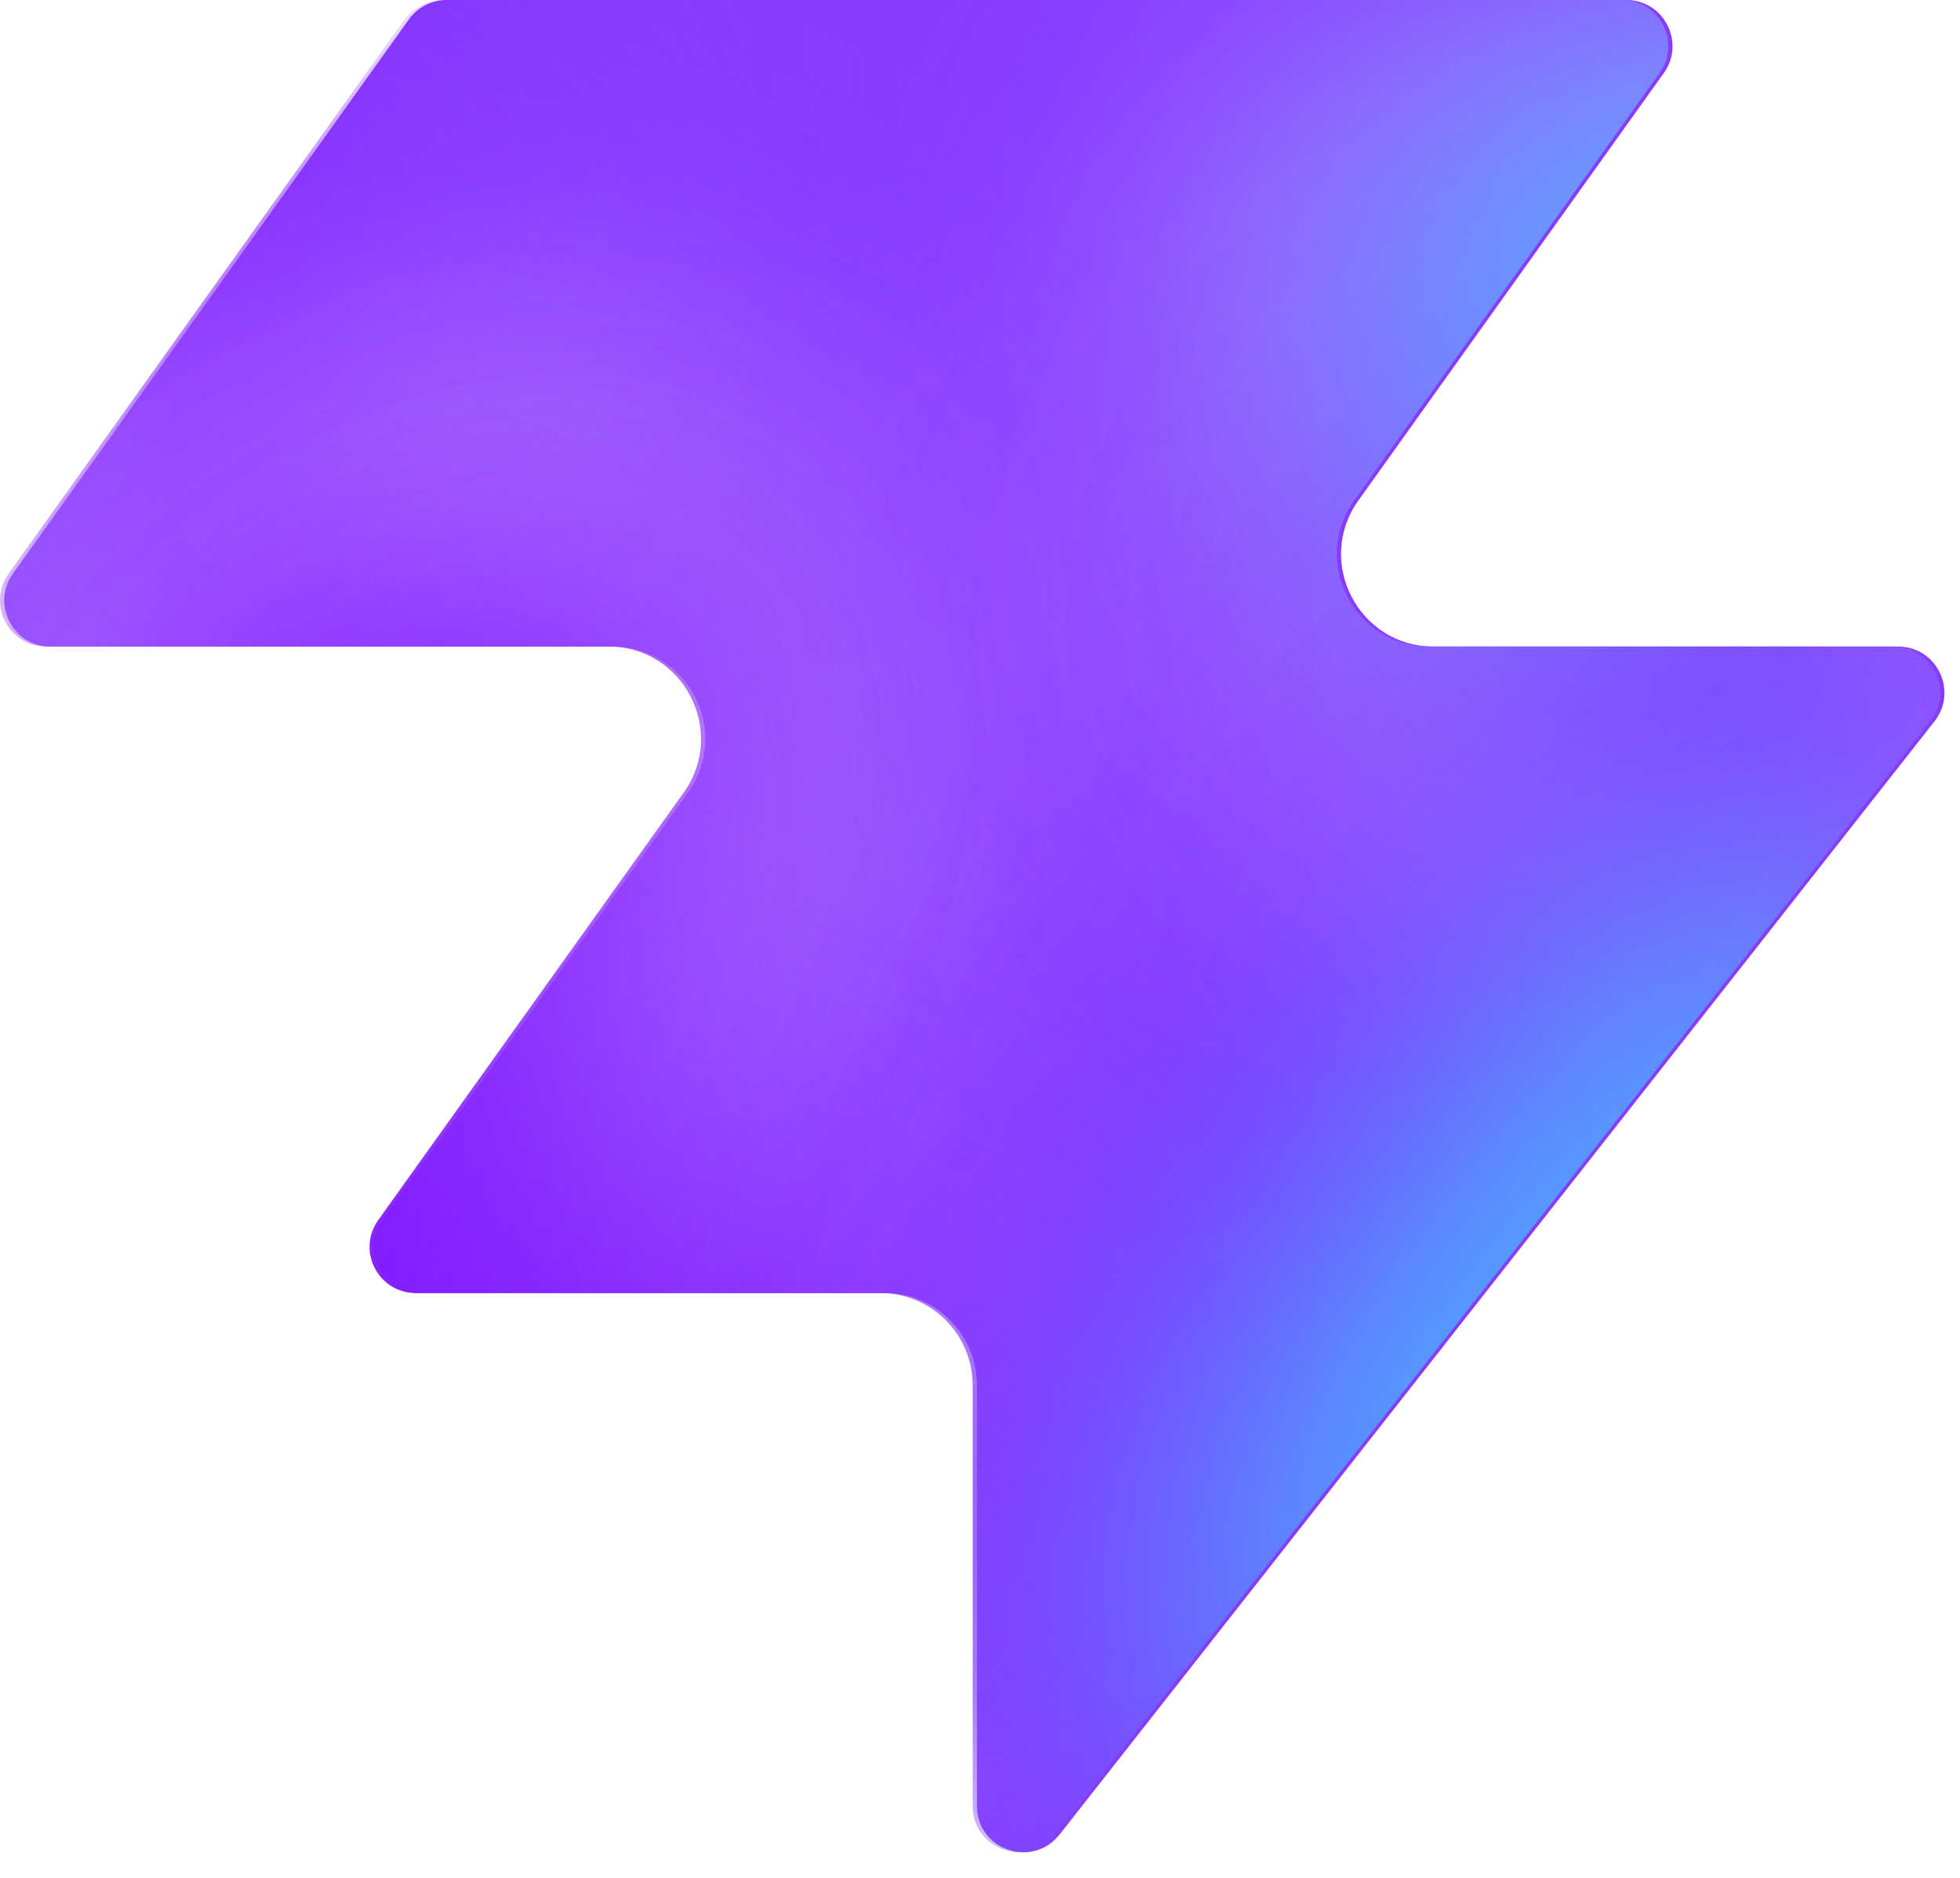
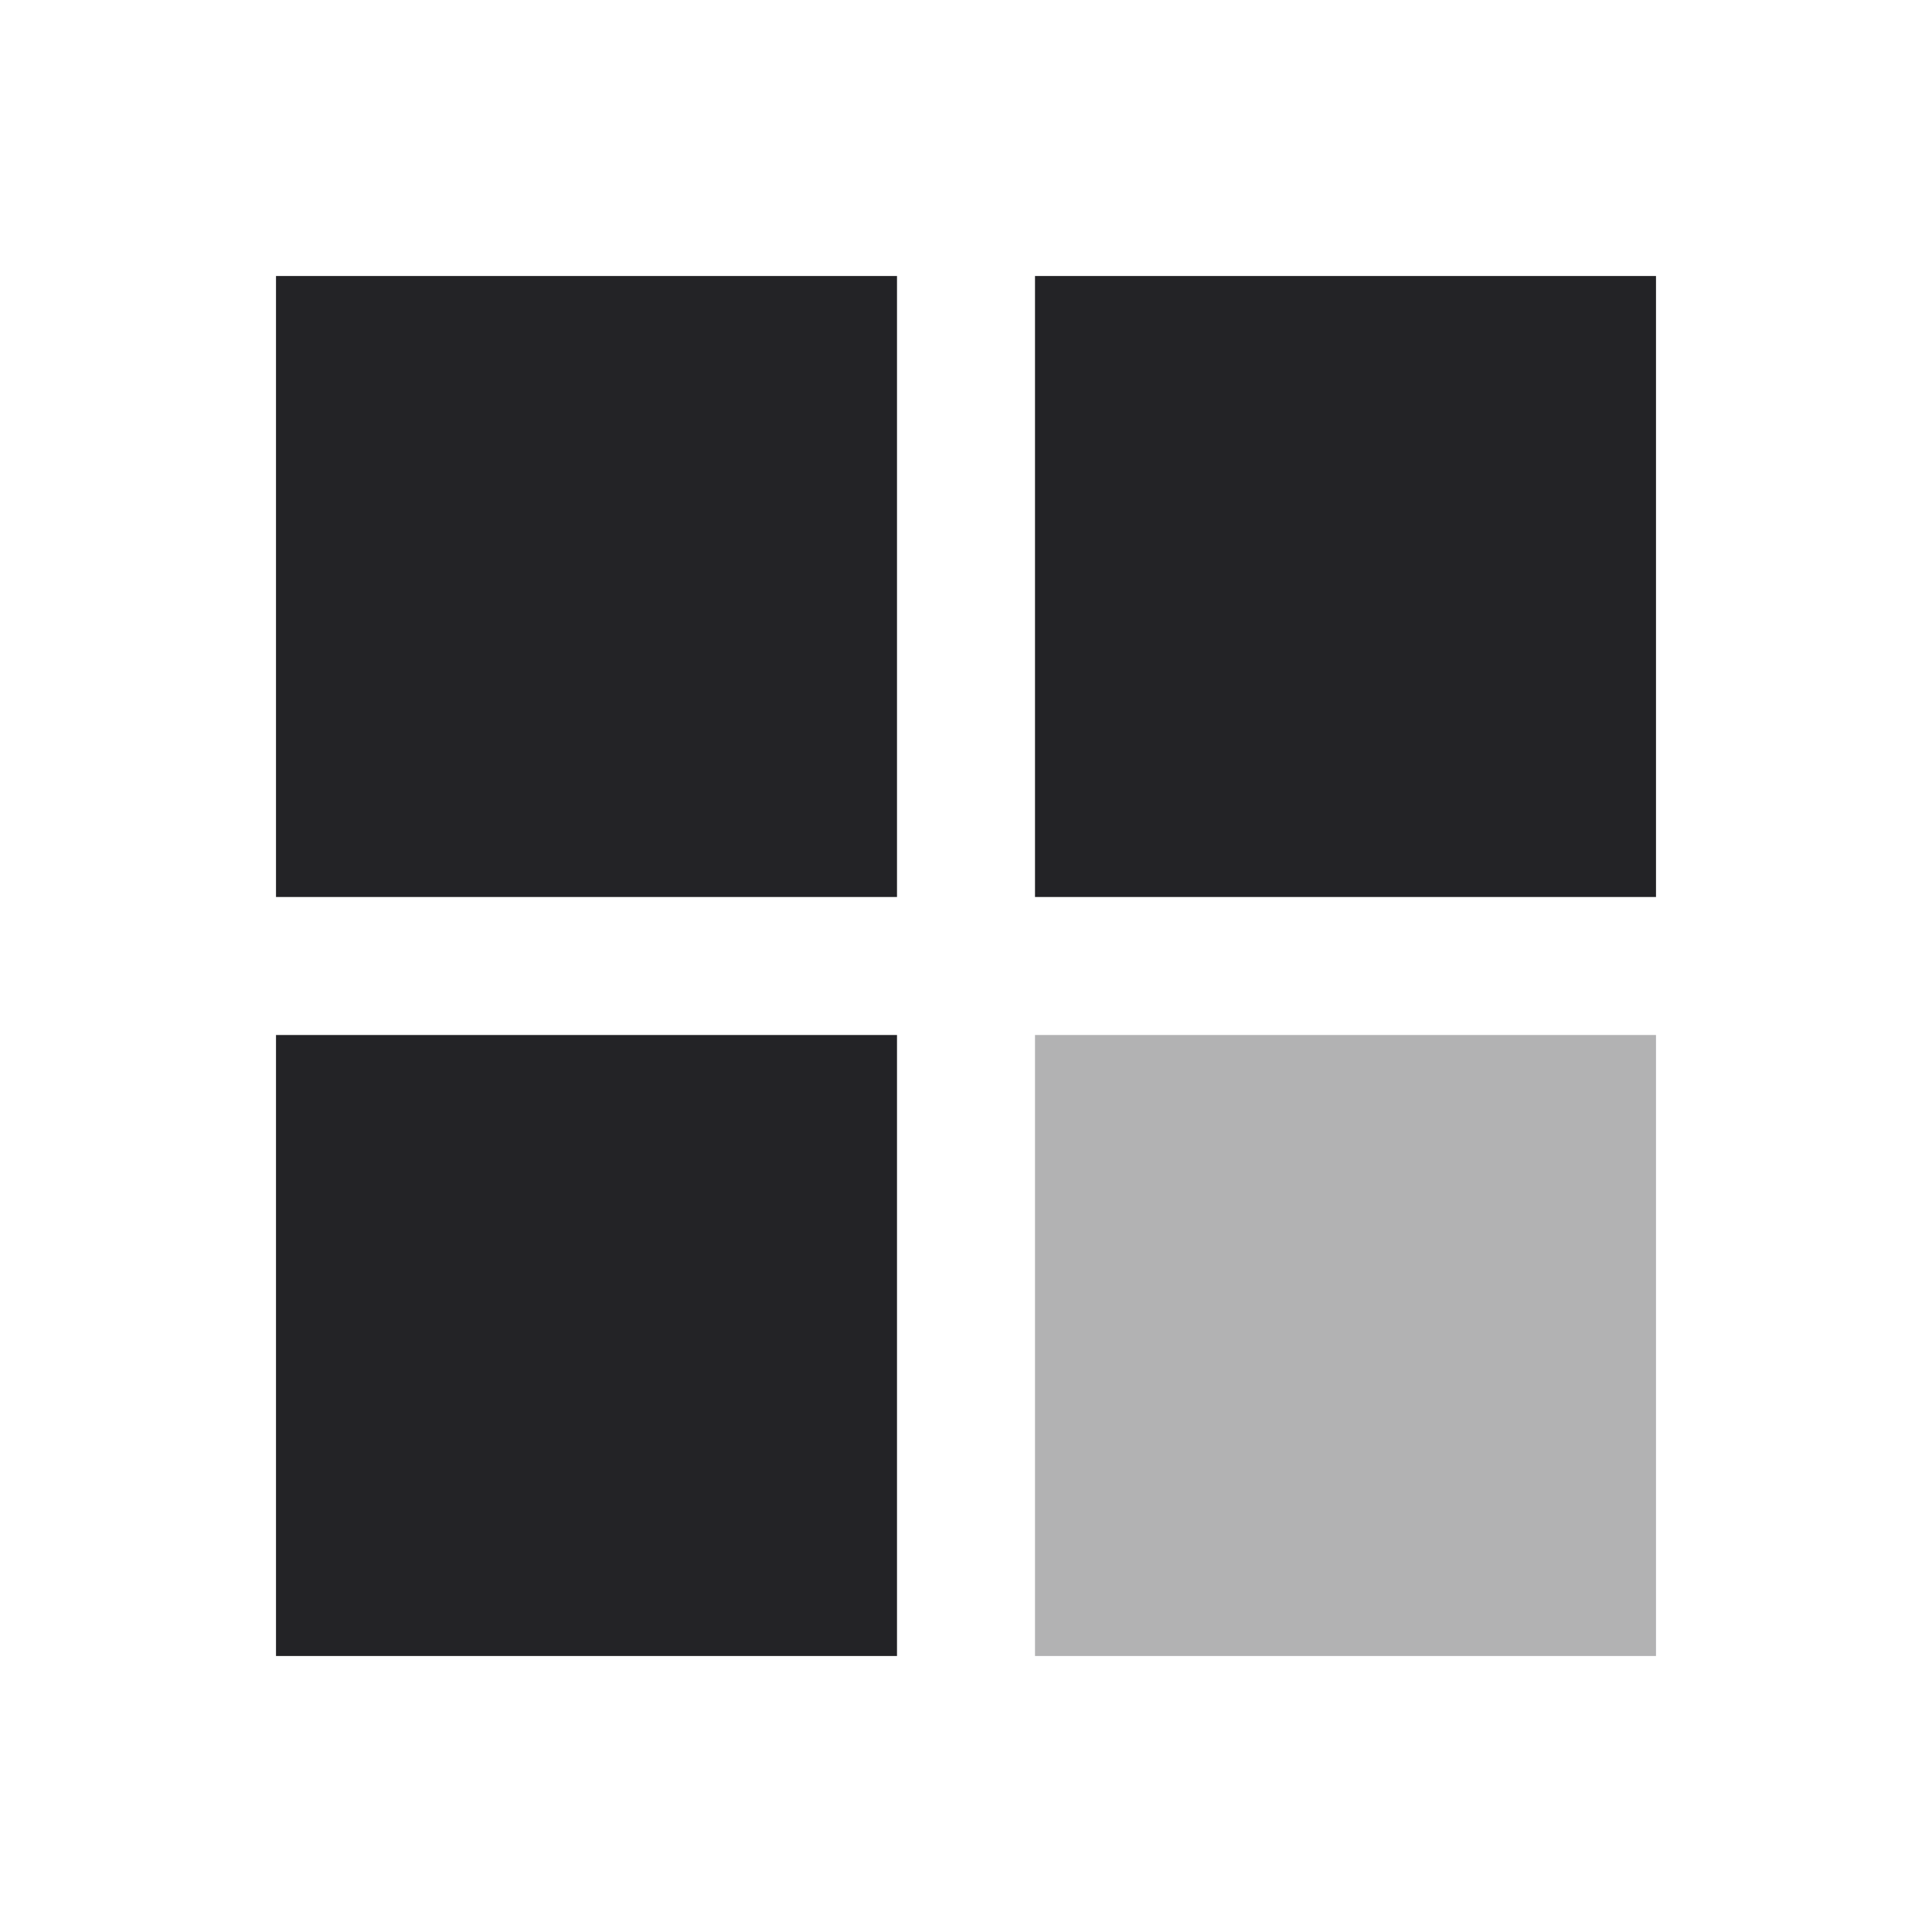
- <svg xmlns="http://www.w3.org/2000/svg" width="48" height="46" fill="none" viewBox="0 0 48 46">
-   <path fill="#863bff" d="M25.946 44.938c-.664.845-2.021.375-2.021-.698V33.937a2.26 2.26 0 0 0-2.262-2.262H10.287c-.92 0-1.456-1.04-.92-1.788l7.48-10.471c1.07-1.497 0-3.578-1.842-3.578H1.237c-.92 0-1.456-1.04-.92-1.788L10.013.474c.214-.297.556-.474.92-.474h28.894c.92 0 1.456 1.04.92 1.788l-7.48 10.471c-1.07 1.498 0 3.579 1.842 3.579h11.377c.943 0 1.473 1.088.89 1.83L25.947 44.94z" style="fill:#863bff;fill:color(display-p3 .525 .23 1);fill-opacity:1" />
-   <mask id="a" width="48" height="46" x="0" y="0" maskUnits="userSpaceOnUse" style="mask-type:alpha">
-     <path fill="#000" d="M25.842 44.938c-.664.844-2.021.375-2.021-.698V33.937a2.26 2.26 0 0 0-2.262-2.262H10.183c-.92 0-1.456-1.04-.92-1.788l7.48-10.471c1.07-1.498 0-3.579-1.842-3.579H1.133c-.92 0-1.456-1.04-.92-1.787L9.91.473c.214-.297.556-.474.92-.474h28.894c.92 0 1.456 1.04.92 1.788l-7.48 10.471c-1.07 1.498 0 3.578 1.842 3.578h11.377c.943 0 1.473 1.088.89 1.832L25.843 44.94z" style="fill:#000;fill-opacity:1" />
-   </mask>
-   <g mask="url(#a)">
-     <g filter="url(#b)">
-       <ellipse cx="5.508" cy="14.704" fill="#ede6ff" rx="5.508" ry="14.704" style="fill:#ede6ff;fill:color(display-p3 .927 .903 1);fill-opacity:1" transform="matrix(.00324 1 1 -.00324 -4.47 31.516)" />
-     </g>
-     <g filter="url(#c)">
-       <ellipse cx="10.399" cy="29.851" fill="#ede6ff" rx="10.399" ry="29.851" style="fill:#ede6ff;fill:color(display-p3 .927 .903 1);fill-opacity:1" transform="matrix(.00324 1 1 -.00324 -39.328 7.883)" />
-     </g>
-     <g filter="url(#d)">
-       <ellipse cx="5.508" cy="30.487" fill="#7e14ff" rx="5.508" ry="30.487" style="fill:#7e14ff;fill:color(display-p3 .492 .077 1);fill-opacity:1" transform="rotate(89.814 -25.913 -14.639)scale(1 -1)" />
-     </g>
-     <g filter="url(#e)">
-       <ellipse cx="5.508" cy="30.599" fill="#7e14ff" rx="5.508" ry="30.599" style="fill:#7e14ff;fill:color(display-p3 .492 .077 1);fill-opacity:1" transform="rotate(89.814 -32.644 -3.334)scale(1 -1)" />
-     </g>
-     <g filter="url(#f)">
-       <ellipse cx="5.508" cy="30.599" fill="#7e14ff" rx="5.508" ry="30.599" style="fill:#7e14ff;fill:color(display-p3 .492 .077 1);fill-opacity:1" transform="matrix(.00324 1 1 -.00324 -34.34 30.47)" />
-     </g>
-     <g filter="url(#g)">
-       <ellipse cx="14.072" cy="22.078" fill="#ede6ff" rx="14.072" ry="22.078" style="fill:#ede6ff;fill:color(display-p3 .927 .903 1);fill-opacity:1" transform="rotate(93.35 24.506 48.493)scale(-1 1)" />
-     </g>
-     <g filter="url(#h)">
-       <ellipse cx="3.47" cy="21.501" fill="#7e14ff" rx="3.47" ry="21.501" style="fill:#7e14ff;fill:color(display-p3 .492 .077 1);fill-opacity:1" transform="rotate(89.009 28.708 47.59)scale(-1 1)" />
-     </g>
-     <g filter="url(#i)">
-       <ellipse cx="3.47" cy="21.501" fill="#7e14ff" rx="3.47" ry="21.501" style="fill:#7e14ff;fill:color(display-p3 .492 .077 1);fill-opacity:1" transform="rotate(89.009 28.708 47.59)scale(-1 1)" />
-     </g>
-     <g filter="url(#j)">
-       <ellipse cx=".387" cy="8.972" fill="#7e14ff" rx="4.407" ry="29.108" style="fill:#7e14ff;fill:color(display-p3 .492 .077 1);fill-opacity:1" transform="rotate(39.51 .387 8.972)" />
-     </g>
-     <g filter="url(#k)">
-       <ellipse cx="47.523" cy="-6.092" fill="#7e14ff" rx="4.407" ry="29.108" style="fill:#7e14ff;fill:color(display-p3 .492 .077 1);fill-opacity:1" transform="rotate(37.892 47.523 -6.092)" />
-     </g>
-     <g filter="url(#l)">
-       <ellipse cx="41.412" cy="6.333" fill="#47bfff" rx="5.971" ry="9.665" style="fill:#47bfff;fill:color(display-p3 .28 .748 1);fill-opacity:1" transform="rotate(37.892 41.412 6.333)" />
-     </g>
-     <g filter="url(#m)">
-       <ellipse cx="-1.879" cy="38.332" fill="#7e14ff" rx="4.407" ry="29.108" style="fill:#7e14ff;fill:color(display-p3 .492 .077 1);fill-opacity:1" transform="rotate(37.892 -1.88 38.332)" />
-     </g>
-     <g filter="url(#n)">
-       <ellipse cx="-1.879" cy="38.332" fill="#7e14ff" rx="4.407" ry="29.108" style="fill:#7e14ff;fill:color(display-p3 .492 .077 1);fill-opacity:1" transform="rotate(37.892 -1.88 38.332)" />
-     </g>
-     <g filter="url(#o)">
-       <ellipse cx="35.651" cy="29.907" fill="#7e14ff" rx="4.407" ry="29.108" style="fill:#7e14ff;fill:color(display-p3 .492 .077 1);fill-opacity:1" transform="rotate(37.892 35.651 29.907)" />
-     </g>
-     <g filter="url(#p)">
-       <ellipse cx="38.418" cy="32.4" fill="#47bfff" rx="5.971" ry="15.297" style="fill:#47bfff;fill:color(display-p3 .28 .748 1);fill-opacity:1" transform="rotate(37.892 38.418 32.4)" />
-     </g>
-   </g>
-   <defs>
-     <filter id="b" width="60.045" height="41.654" x="-19.77" y="16.149" color-interpolation-filters="sRGB" filterUnits="userSpaceOnUse">
-       <feFlood flood-opacity="0" result="BackgroundImageFix" />
-       <feBlend in="SourceGraphic" in2="BackgroundImageFix" result="shape" />
-       <feGaussianBlur result="effect1_foregroundBlur_2002_17158" stdDeviation="7.659" />
-     </filter>
-     <filter id="c" width="90.34" height="51.437" x="-54.613" y="-7.533" color-interpolation-filters="sRGB" filterUnits="userSpaceOnUse">
-       <feFlood flood-opacity="0" result="BackgroundImageFix" />
-       <feBlend in="SourceGraphic" in2="BackgroundImageFix" result="shape" />
-       <feGaussianBlur result="effect1_foregroundBlur_2002_17158" stdDeviation="7.659" />
-     </filter>
-     <filter id="d" width="79.355" height="29.4" x="-49.64" y="2.03" color-interpolation-filters="sRGB" filterUnits="userSpaceOnUse">
-       <feFlood flood-opacity="0" result="BackgroundImageFix" />
-       <feBlend in="SourceGraphic" in2="BackgroundImageFix" result="shape" />
-       <feGaussianBlur result="effect1_foregroundBlur_2002_17158" stdDeviation="4.596" />
-     </filter>
-     <filter id="e" width="79.579" height="29.4" x="-45.045" y="20.029" color-interpolation-filters="sRGB" filterUnits="userSpaceOnUse">
-       <feFlood flood-opacity="0" result="BackgroundImageFix" />
-       <feBlend in="SourceGraphic" in2="BackgroundImageFix" result="shape" />
-       <feGaussianBlur result="effect1_foregroundBlur_2002_17158" stdDeviation="4.596" />
-     </filter>
-     <filter id="f" width="79.579" height="29.4" x="-43.513" y="21.178" color-interpolation-filters="sRGB" filterUnits="userSpaceOnUse">
-       <feFlood flood-opacity="0" result="BackgroundImageFix" />
-       <feBlend in="SourceGraphic" in2="BackgroundImageFix" result="shape" />
-       <feGaussianBlur result="effect1_foregroundBlur_2002_17158" stdDeviation="4.596" />
-     </filter>
-     <filter id="g" width="74.749" height="58.852" x="15.756" y="-17.901" color-interpolation-filters="sRGB" filterUnits="userSpaceOnUse">
-       <feFlood flood-opacity="0" result="BackgroundImageFix" />
-       <feBlend in="SourceGraphic" in2="BackgroundImageFix" result="shape" />
-       <feGaussianBlur result="effect1_foregroundBlur_2002_17158" stdDeviation="7.659" />
-     </filter>
-     <filter id="h" width="61.377" height="25.362" x="23.548" y="2.284" color-interpolation-filters="sRGB" filterUnits="userSpaceOnUse">
-       <feFlood flood-opacity="0" result="BackgroundImageFix" />
-       <feBlend in="SourceGraphic" in2="BackgroundImageFix" result="shape" />
-       <feGaussianBlur result="effect1_foregroundBlur_2002_17158" stdDeviation="4.596" />
-     </filter>
-     <filter id="i" width="61.377" height="25.362" x="23.548" y="2.284" color-interpolation-filters="sRGB" filterUnits="userSpaceOnUse">
-       <feFlood flood-opacity="0" result="BackgroundImageFix" />
-       <feBlend in="SourceGraphic" in2="BackgroundImageFix" result="shape" />
-       <feGaussianBlur result="effect1_foregroundBlur_2002_17158" stdDeviation="4.596" />
-     </filter>
-     <filter id="j" width="56.045" height="63.649" x="-27.636" y="-22.853" color-interpolation-filters="sRGB" filterUnits="userSpaceOnUse">
-       <feFlood flood-opacity="0" result="BackgroundImageFix" />
-       <feBlend in="SourceGraphic" in2="BackgroundImageFix" result="shape" />
-       <feGaussianBlur result="effect1_foregroundBlur_2002_17158" stdDeviation="4.596" />
-     </filter>
-     <filter id="k" width="54.814" height="64.646" x="20.116" y="-38.415" color-interpolation-filters="sRGB" filterUnits="userSpaceOnUse">
-       <feFlood flood-opacity="0" result="BackgroundImageFix" />
-       <feBlend in="SourceGraphic" in2="BackgroundImageFix" result="shape" />
-       <feGaussianBlur result="effect1_foregroundBlur_2002_17158" stdDeviation="4.596" />
-     </filter>
-     <filter id="l" width="33.541" height="35.313" x="24.641" y="-11.323" color-interpolation-filters="sRGB" filterUnits="userSpaceOnUse">
-       <feFlood flood-opacity="0" result="BackgroundImageFix" />
-       <feBlend in="SourceGraphic" in2="BackgroundImageFix" result="shape" />
-       <feGaussianBlur result="effect1_foregroundBlur_2002_17158" stdDeviation="4.596" />
-     </filter>
-     <filter id="m" width="54.814" height="64.646" x="-29.286" y="6.009" color-interpolation-filters="sRGB" filterUnits="userSpaceOnUse">
-       <feFlood flood-opacity="0" result="BackgroundImageFix" />
-       <feBlend in="SourceGraphic" in2="BackgroundImageFix" result="shape" />
-       <feGaussianBlur result="effect1_foregroundBlur_2002_17158" stdDeviation="4.596" />
-     </filter>
-     <filter id="n" width="54.814" height="64.646" x="-29.286" y="6.009" color-interpolation-filters="sRGB" filterUnits="userSpaceOnUse">
-       <feFlood flood-opacity="0" result="BackgroundImageFix" />
-       <feBlend in="SourceGraphic" in2="BackgroundImageFix" result="shape" />
-       <feGaussianBlur result="effect1_foregroundBlur_2002_17158" stdDeviation="4.596" />
-     </filter>
-     <filter id="o" width="54.814" height="64.646" x="8.244" y="-2.416" color-interpolation-filters="sRGB" filterUnits="userSpaceOnUse">
-       <feFlood flood-opacity="0" result="BackgroundImageFix" />
-       <feBlend in="SourceGraphic" in2="BackgroundImageFix" result="shape" />
-       <feGaussianBlur result="effect1_foregroundBlur_2002_17158" stdDeviation="4.596" />
-     </filter>
-     <filter id="p" width="39.409" height="43.623" x="18.713" y="10.588" color-interpolation-filters="sRGB" filterUnits="userSpaceOnUse">
-       <feFlood flood-opacity="0" result="BackgroundImageFix" />
-       <feBlend in="SourceGraphic" in2="BackgroundImageFix" result="shape" />
-       <feGaussianBlur result="effect1_foregroundBlur_2002_17158" stdDeviation="4.596" />
-     </filter>
-   </defs>
+ <svg xmlns="http://www.w3.org/2000/svg" viewBox="0 0 28 28">
+   <style>.pixel{fill:#232326}@media(prefers-color-scheme:dark){.pixel{fill:#eeeef0}}</style>
+   <path class="pixel" d="M4 4h9v9H4zM15 4h9v9h-9zM4 15h9v9H4z" />
+   <path class="pixel" opacity=".35" d="M15 15h9v9h-9z" />
</svg>
